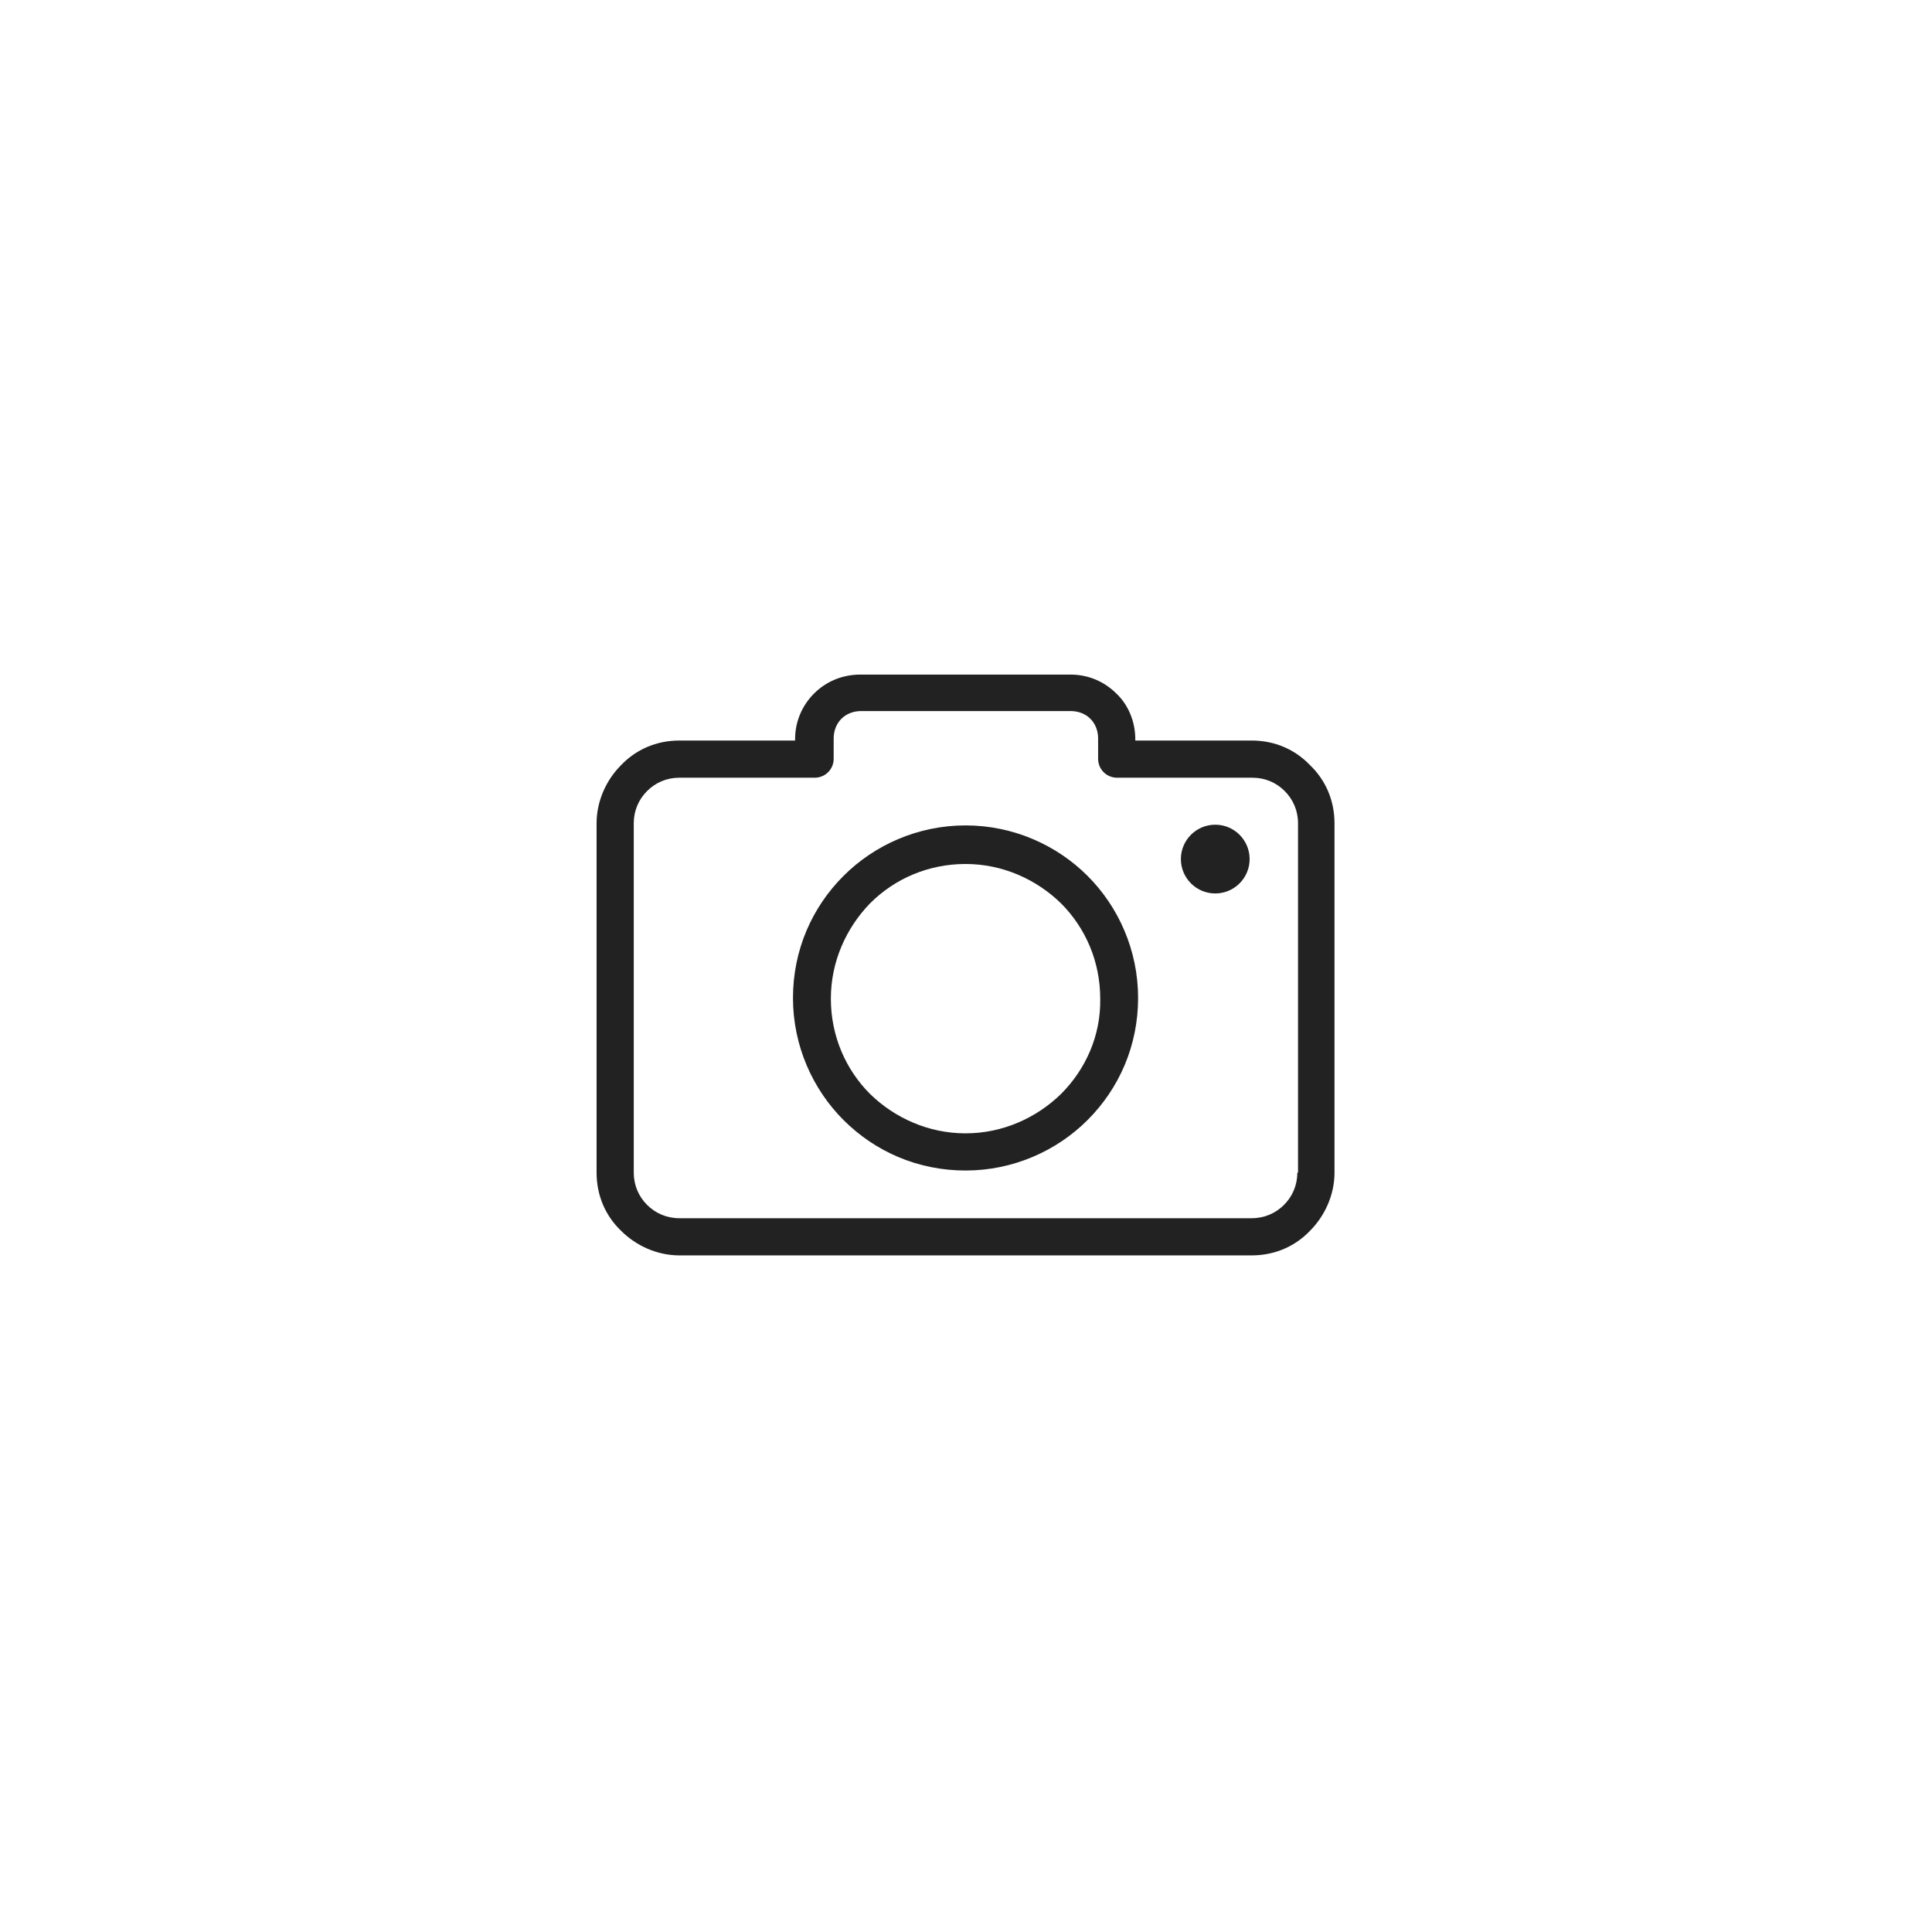
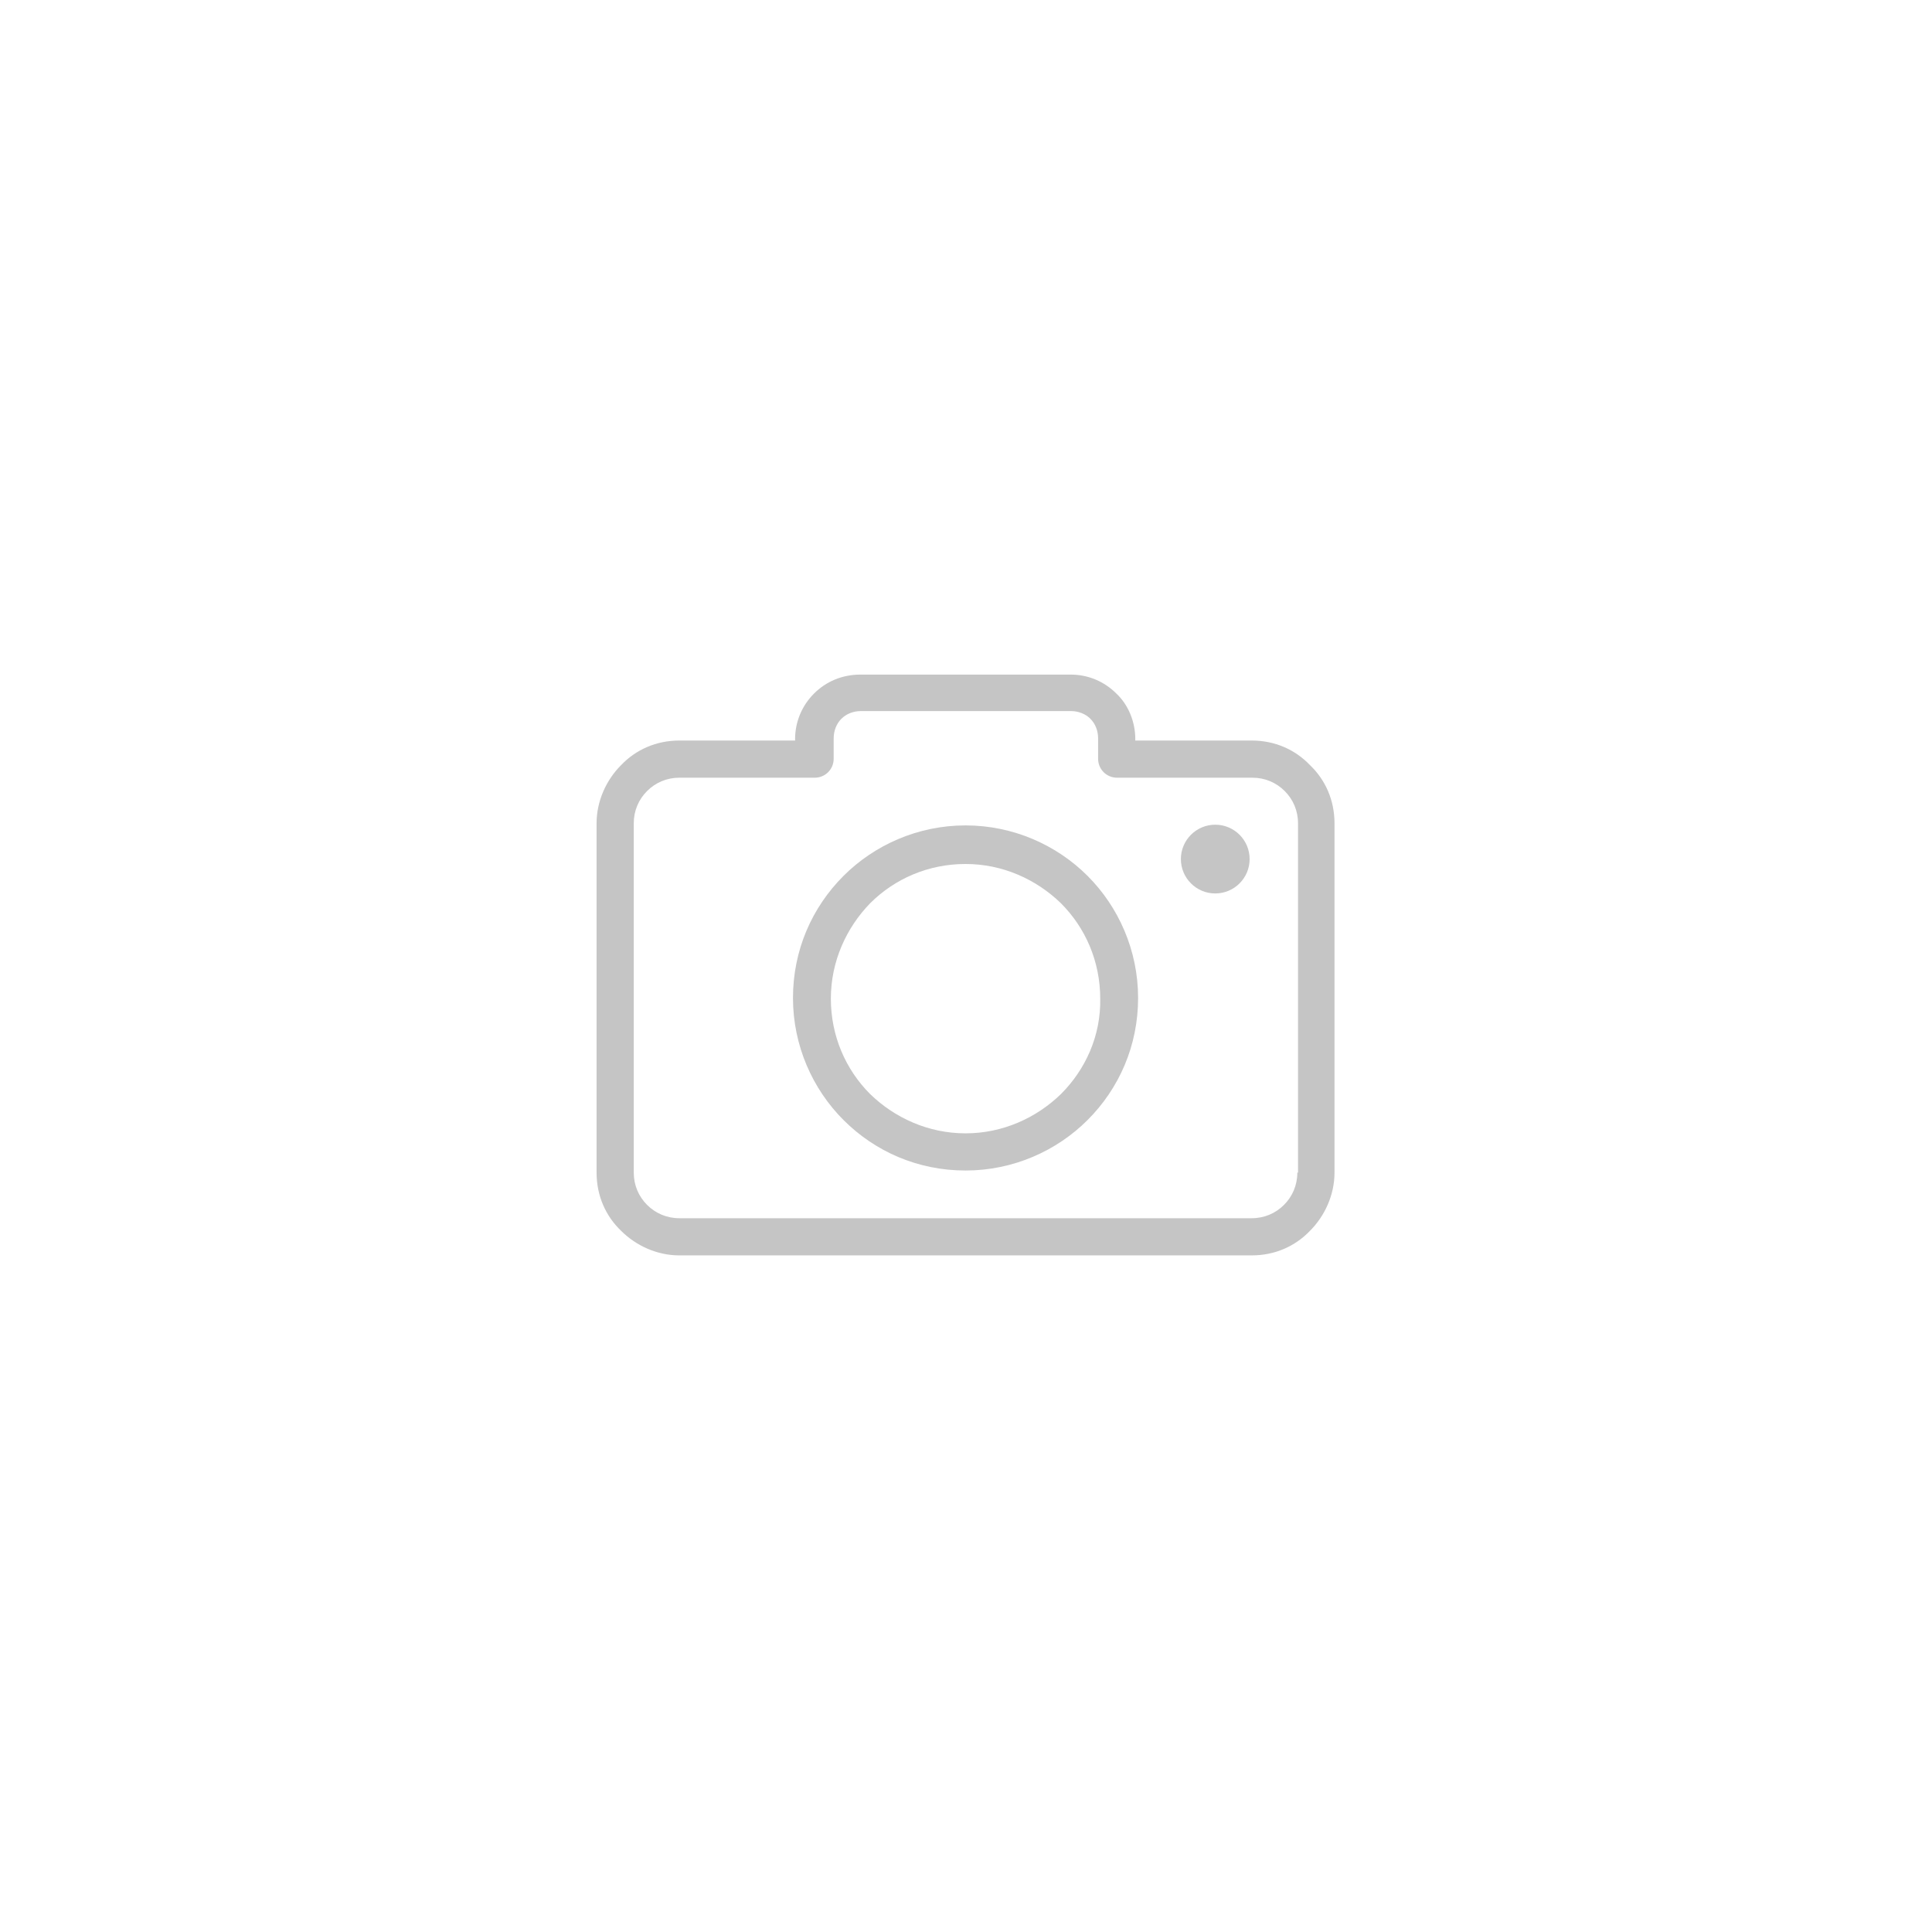
<svg xmlns="http://www.w3.org/2000/svg" width="421" height="421" viewBox="0 0 421 421" fill="none">
-   <path d="M285.45 166.718C282.24 163.355 277.808 161.368 272.764 161.368H247.39V161.062C247.39 157.241 245.862 153.573 243.263 151.127C240.665 148.529 237.149 147 233.328 147H187.472C183.498 147 179.983 148.529 177.384 151.127C174.786 153.725 173.257 157.241 173.257 161.062V161.368H148.037C142.992 161.368 138.56 163.355 135.35 166.718C132.14 169.928 130 174.513 130 179.405V255.525C130 260.569 131.987 265.002 135.35 268.211C138.56 271.421 143.145 273.561 148.037 273.561H272.764C277.808 273.561 282.24 271.574 285.45 268.211C288.66 265.002 290.8 260.416 290.8 255.525V179.405C290.8 174.36 288.813 169.928 285.45 166.718ZM282.852 255.525H282.699C282.699 258.276 281.629 260.722 279.795 262.556C277.96 264.39 275.515 265.46 272.764 265.46H148.037C145.285 265.46 142.84 264.39 141.005 262.556C139.171 260.722 138.101 258.276 138.101 255.525V179.405C138.101 176.653 139.171 174.208 141.005 172.373C142.84 170.539 145.285 169.469 148.037 169.469H177.537C179.83 169.469 181.664 167.635 181.664 165.342V160.91C181.664 159.228 182.275 157.7 183.345 156.63C184.415 155.56 185.944 154.948 187.625 154.948H233.328C235.009 154.948 236.538 155.56 237.608 156.63C238.678 157.7 239.289 159.228 239.289 160.91V165.342C239.289 167.635 241.123 169.469 243.416 169.469H272.916C275.668 169.469 278.113 170.539 279.948 172.373C281.782 174.208 282.852 176.653 282.852 179.405V255.525Z" fill="#222222" />
-   <path d="M210.4 179.863C200.006 179.863 190.529 184.143 183.804 190.868C176.925 197.747 172.798 207.071 172.798 217.465C172.798 227.859 177.078 237.335 183.804 244.061C190.682 250.939 200.006 255.066 210.4 255.066C220.794 255.066 230.271 250.786 236.996 244.061C243.875 237.182 248.002 227.859 248.002 217.465C248.002 207.071 243.722 197.594 236.996 190.868C230.271 184.143 220.794 179.863 210.4 179.863ZM231.188 238.405C225.838 243.602 218.501 246.965 210.4 246.965C202.299 246.965 194.962 243.602 189.612 238.405C184.262 233.056 181.052 225.719 181.052 217.617C181.052 209.516 184.415 202.179 189.612 196.83C194.962 191.48 202.299 188.27 210.4 188.27C218.501 188.27 225.838 191.633 231.188 196.83C236.538 202.179 239.748 209.516 239.748 217.617C239.9 225.719 236.538 233.056 231.188 238.405Z" fill="#222222" />
-   <path d="M264.815 194.69C268.952 194.69 272.305 191.336 272.305 187.2C272.305 183.064 268.952 179.71 264.815 179.71C260.679 179.71 257.325 183.064 257.325 187.2C257.325 191.336 260.679 194.69 264.815 194.69Z" fill="#222222" />
+   <path d="M285.45 166.718C282.24 163.355 277.808 161.368 272.764 161.368H247.39V161.062C247.39 157.241 245.862 153.573 243.263 151.127C240.665 148.529 237.149 147 233.328 147H187.472C183.498 147 179.983 148.529 177.384 151.127C174.786 153.725 173.257 157.241 173.257 161.062V161.368H148.037C142.992 161.368 138.56 163.355 135.35 166.718C132.14 169.928 130 174.513 130 179.405V255.525C130 260.569 131.987 265.002 135.35 268.211C138.56 271.421 143.145 273.561 148.037 273.561H272.764C277.808 273.561 282.24 271.574 285.45 268.211C288.66 265.002 290.8 260.416 290.8 255.525V179.405C290.8 174.36 288.813 169.928 285.45 166.718ZM282.852 255.525H282.699C282.699 258.276 281.629 260.722 279.795 262.556C277.96 264.39 275.515 265.46 272.764 265.46H148.037C145.285 265.46 142.84 264.39 141.005 262.556C139.171 260.722 138.101 258.276 138.101 255.525V179.405C138.101 176.653 139.171 174.208 141.005 172.373C142.84 170.539 145.285 169.469 148.037 169.469H177.537C179.83 169.469 181.664 167.635 181.664 165.342V160.91C181.664 159.228 182.275 157.7 183.345 156.63C184.415 155.56 185.944 154.948 187.625 154.948H233.328C235.009 154.948 236.538 155.56 237.608 156.63C238.678 157.7 239.289 159.228 239.289 160.91V165.342C239.289 167.635 241.123 169.469 243.416 169.469H272.916C275.668 169.469 278.113 170.539 279.948 172.373C281.782 174.208 282.852 176.653 282.852 179.405V255.525Z" fill="#C5C5C5" />
+   <path d="M210.4 179.863C200.006 179.863 190.529 184.143 183.804 190.868C176.925 197.747 172.798 207.071 172.798 217.465C172.798 227.859 177.078 237.335 183.804 244.061C190.682 250.939 200.006 255.066 210.4 255.066C220.794 255.066 230.271 250.786 236.996 244.061C243.875 237.182 248.002 227.859 248.002 217.465C248.002 207.071 243.722 197.594 236.996 190.868C230.271 184.143 220.794 179.863 210.4 179.863ZM231.188 238.405C225.838 243.602 218.501 246.965 210.4 246.965C202.299 246.965 194.962 243.602 189.612 238.405C184.262 233.056 181.052 225.719 181.052 217.617C181.052 209.516 184.415 202.179 189.612 196.83C194.962 191.48 202.299 188.27 210.4 188.27C218.501 188.27 225.838 191.633 231.188 196.83C236.538 202.179 239.748 209.516 239.748 217.617C239.9 225.719 236.538 233.056 231.188 238.405Z" fill="#C5C5C5" />
+   <path d="M264.815 194.69C268.952 194.69 272.305 191.336 272.305 187.2C272.305 183.064 268.952 179.71 264.815 179.71C260.679 179.71 257.325 183.064 257.325 187.2C257.325 191.336 260.679 194.69 264.815 194.69Z" fill="#C5C5C5" />
</svg>
